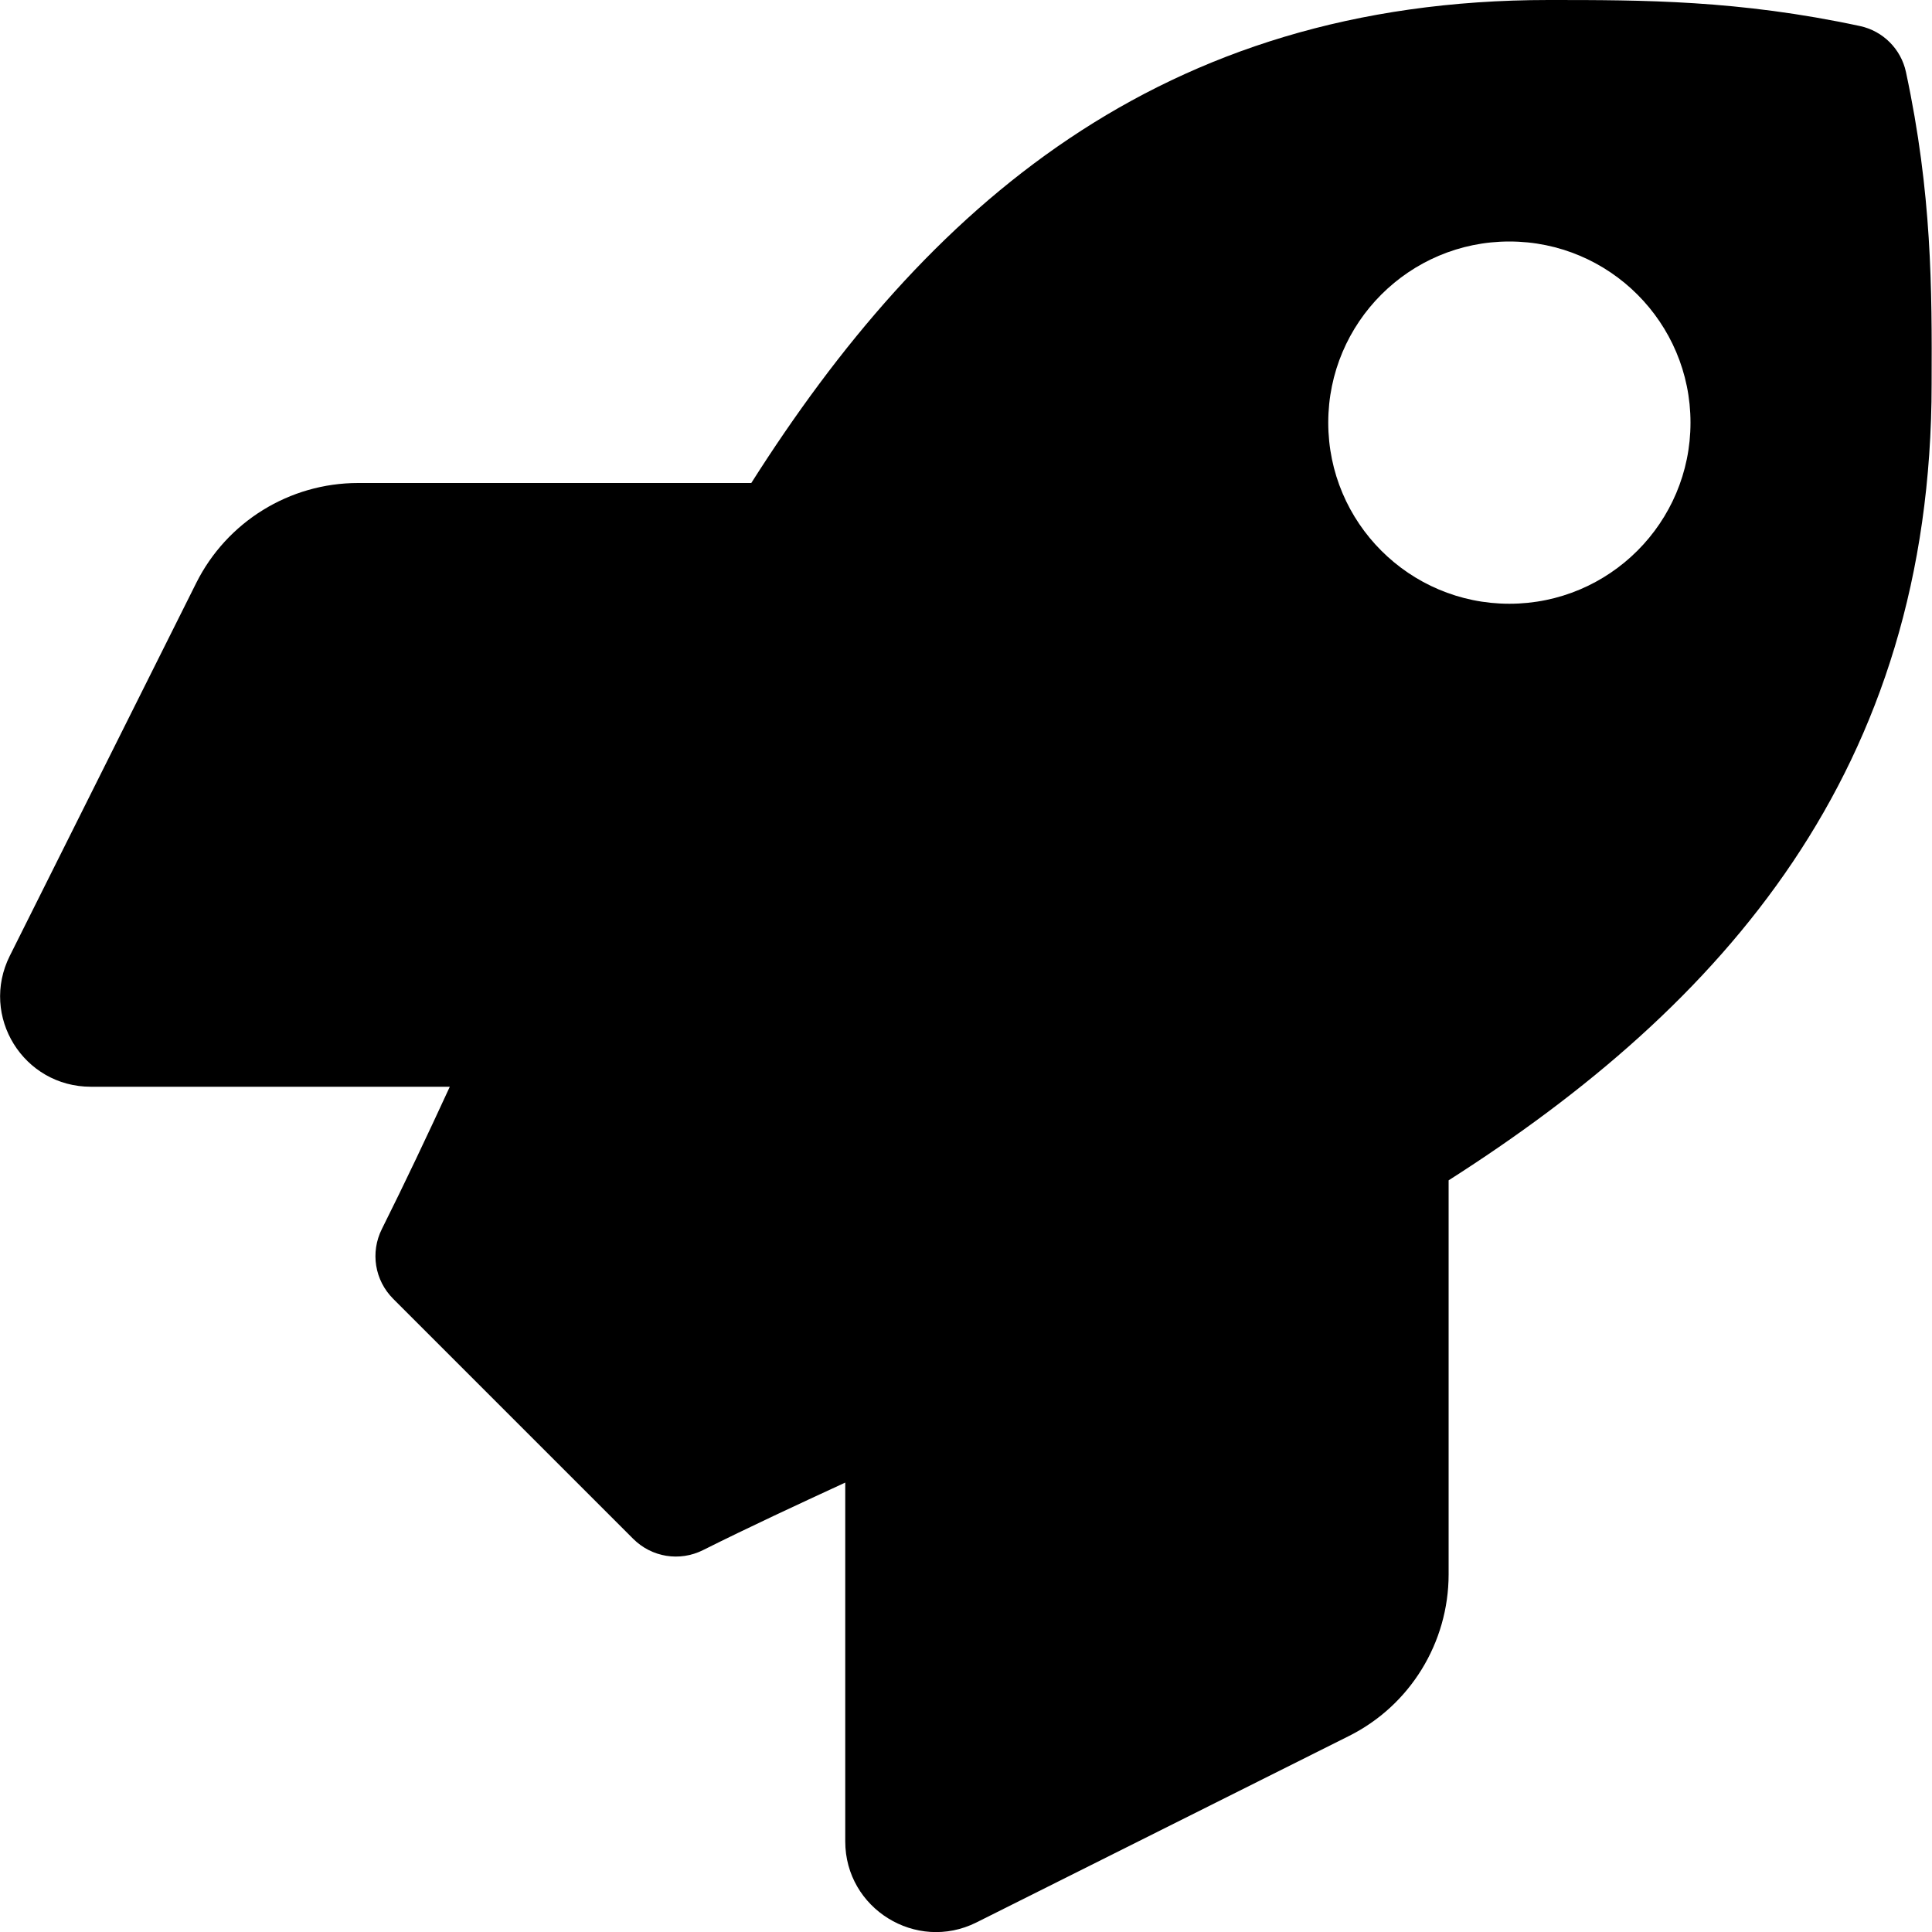
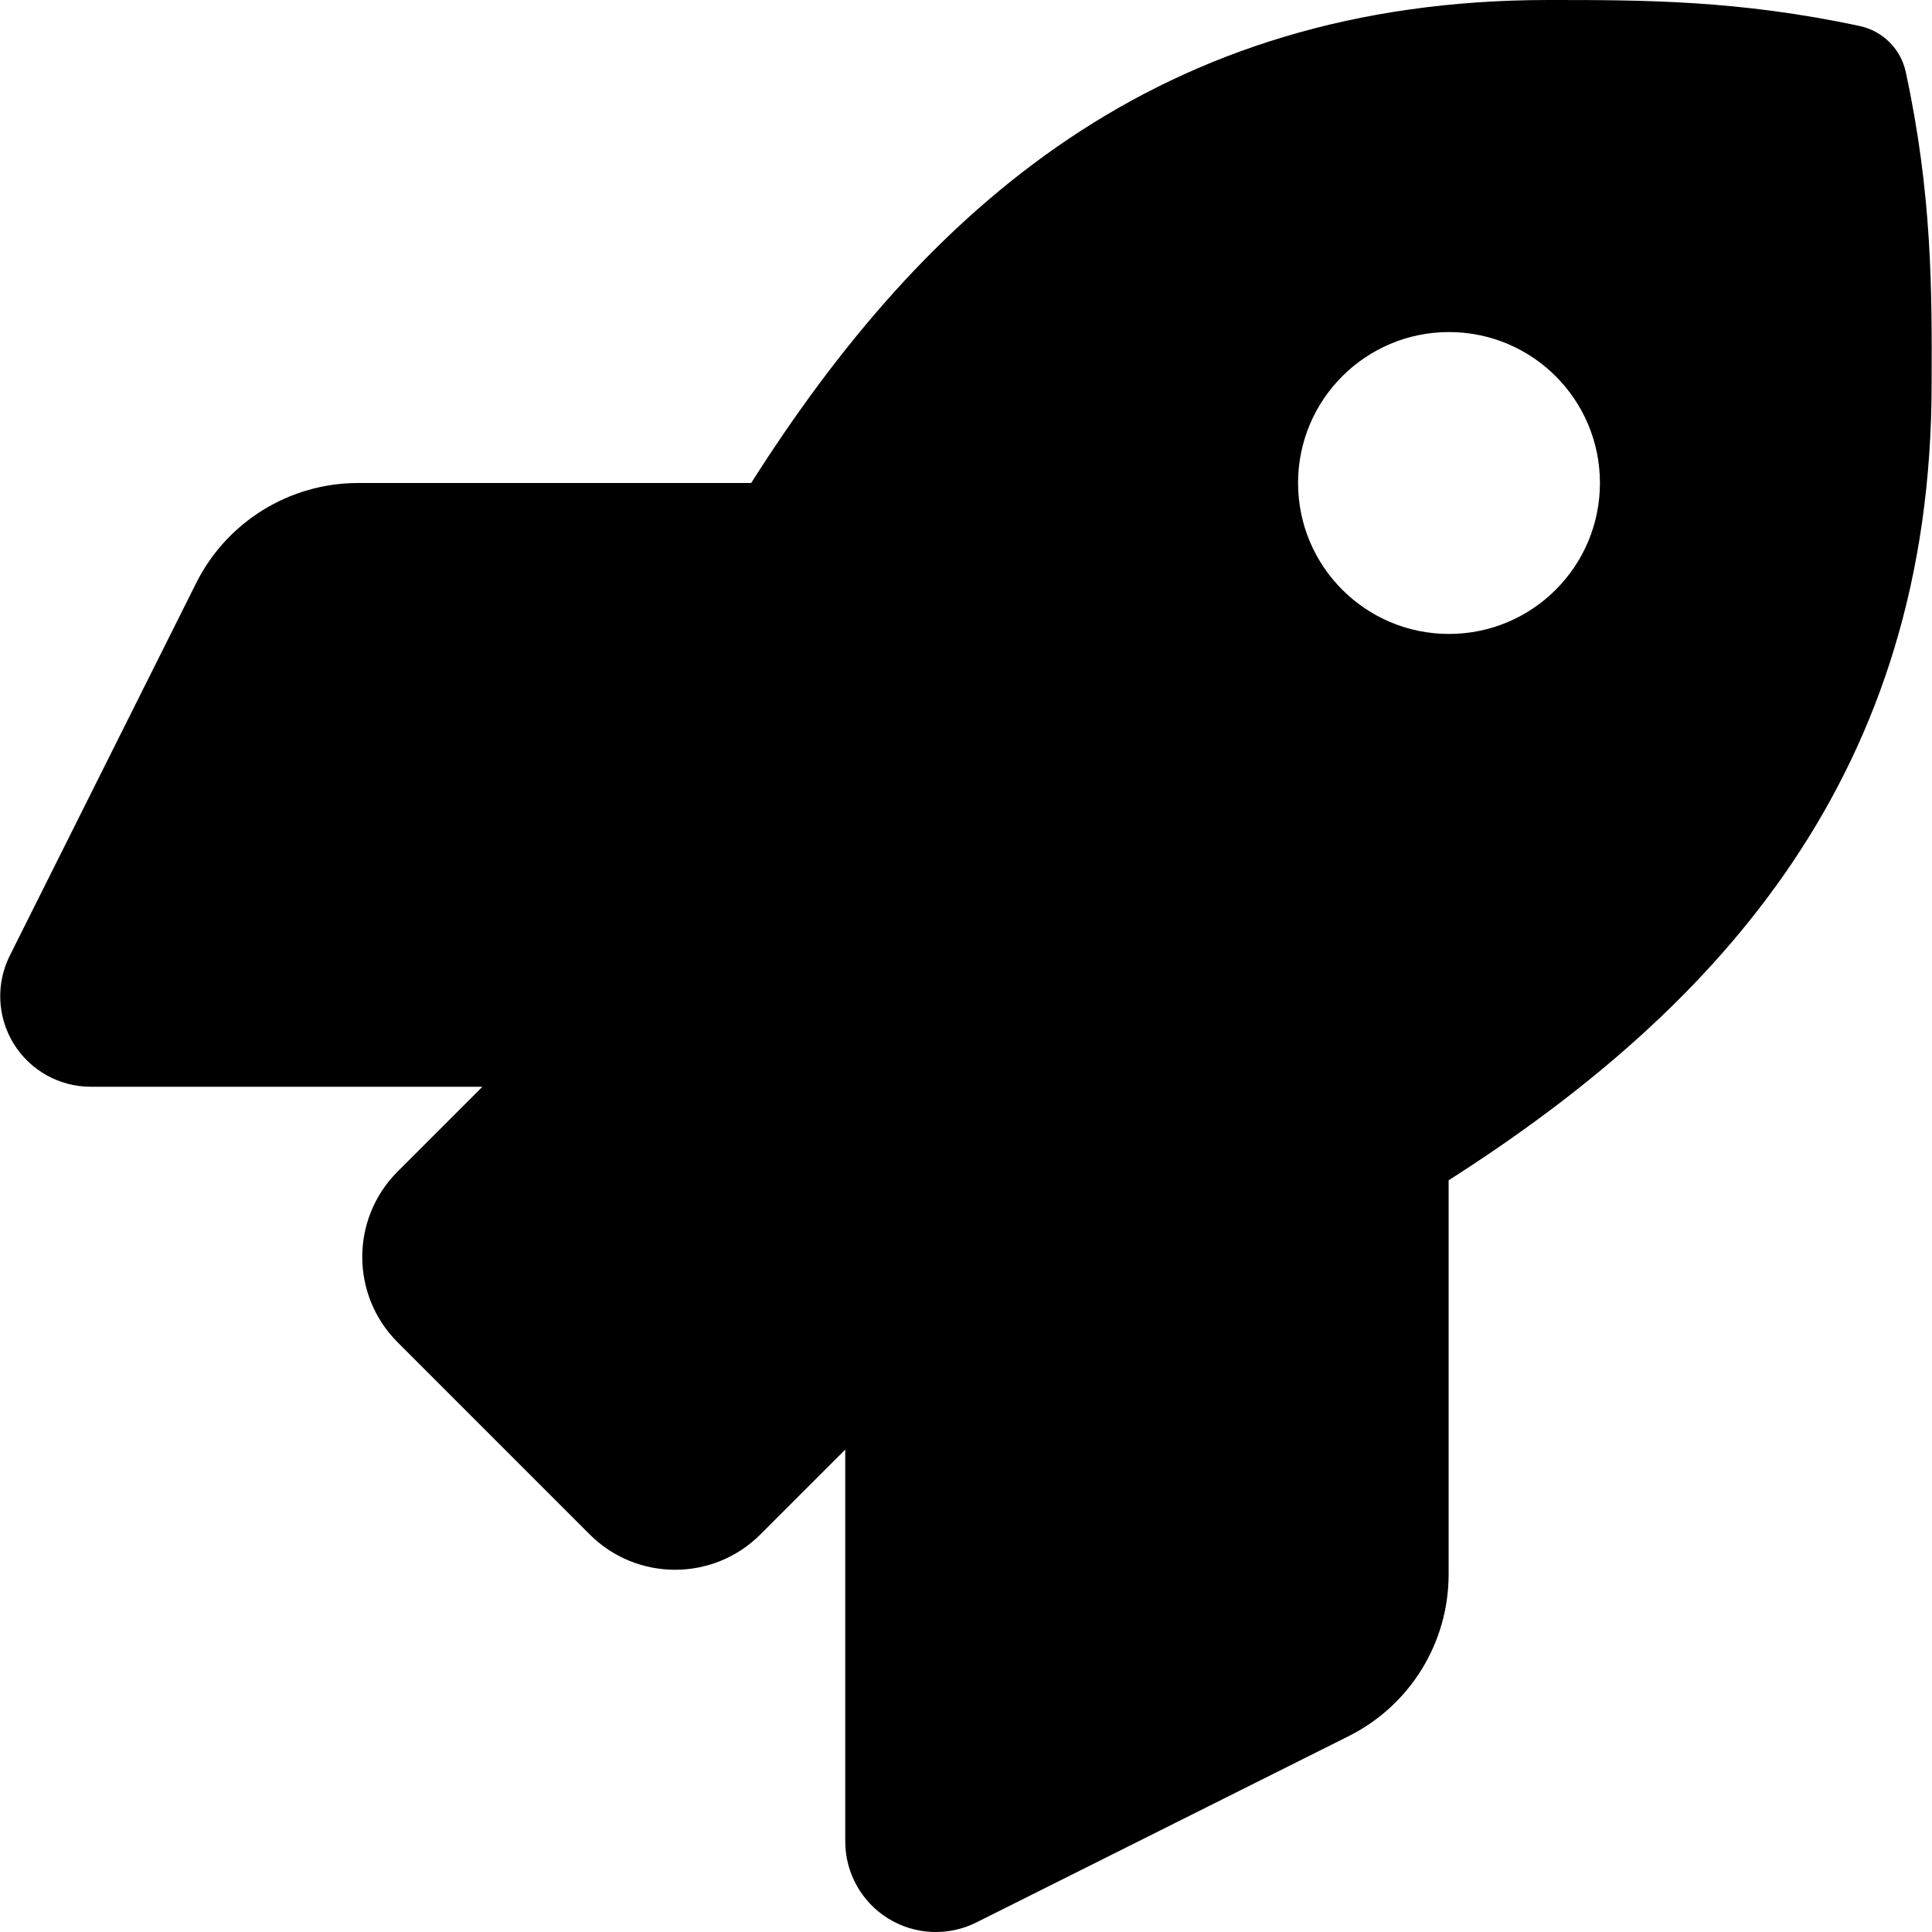
<svg xmlns="http://www.w3.org/2000/svg" viewBox="0 0 512 512">
-   <path d="M505.1 19.1C503.8 13 499 8.2 492.9 6.9 460.7 0 435.5 0 410.4 0 307.2 0 245.3 55.2 199.1 128H94.9c-18.2 0-34.8 10.3-42.9 26.5L2.6 253.3c-8 16 3.6 34.7 21.5 34.7h95.1c-5.9 12.8-11.9 25.5-18 37.7-3.1 6.2-1.9 13.6 3 18.5l63.6 63.6c4.9 4.9 12.3 6.1 18.5 3 12.2-6.1 24.9-12 37.7-17.9V488c0 17.8 18.8 29.4 34.7 21.5l98.7-49.4c16.3-8.1 26.5-24.8 26.5-42.9V312.8c72.6-46.3 128-108.4 128-211.1.1-25.2.1-50.4-6.8-82.6zM400 160c-26.5 0-48-21.5-48-48s21.5-48 48-48 48 21.5 48 48-21.5 48-48 48z" />
+   <path d="M505.05 19.1a15.89 15.89 0 0 0-12.2-12.2C460.65 0 435.46 0 410.36 0c-103.2 0-165.1 55.2-211.29 128H94.87A48 48 0 0 0 52 154.49l-49.42 98.8A24 24 0 0 0 24.07 288h103.77l-22.47 22.47a32 32 0 0 0 0 45.25l50.9 50.91a32 32 0 0 0 45.26 0L224 384.16V488a24 24 0 0 0 34.7 21.49l98.7-49.39a47.91 47.91 0 0 0 26.5-42.9V312.79c72.59-46.3 128-108.4 128-211.09.1-25.2.1-50.4-6.85-82.6zM384 168a40 40 0 1 1 40-40 40 40 0 0 1-40 40z" />
</svg>
